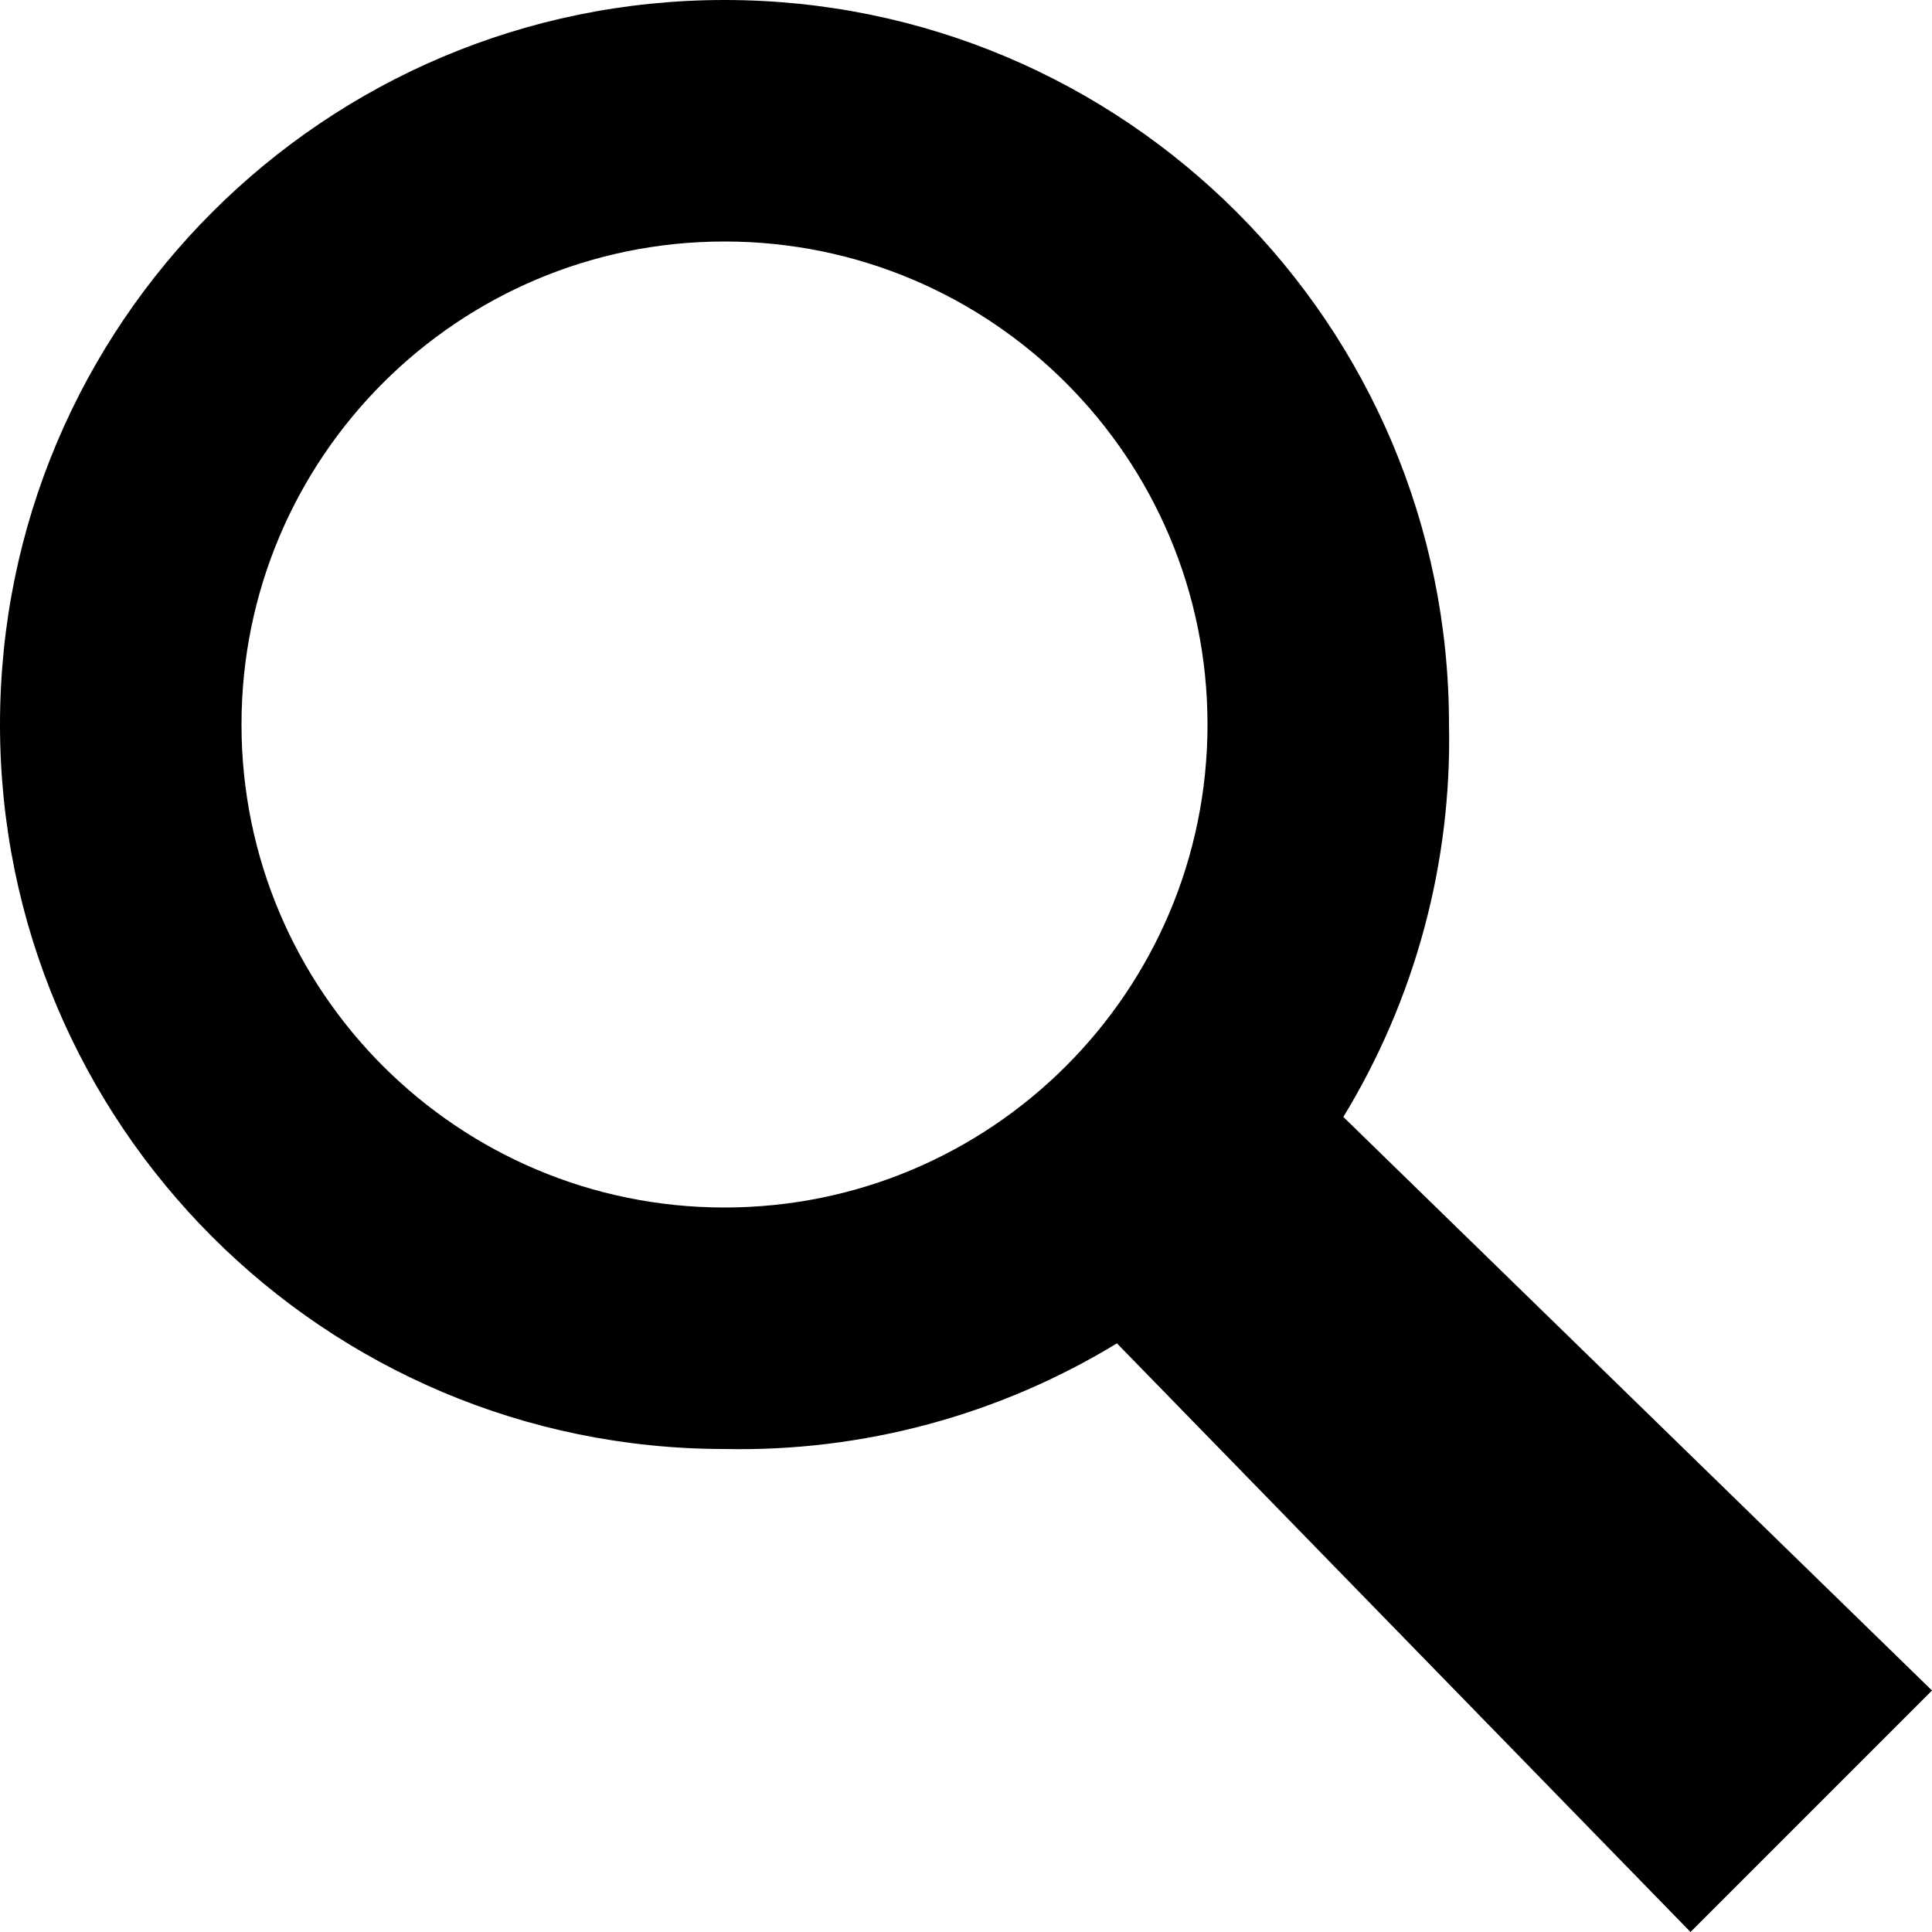
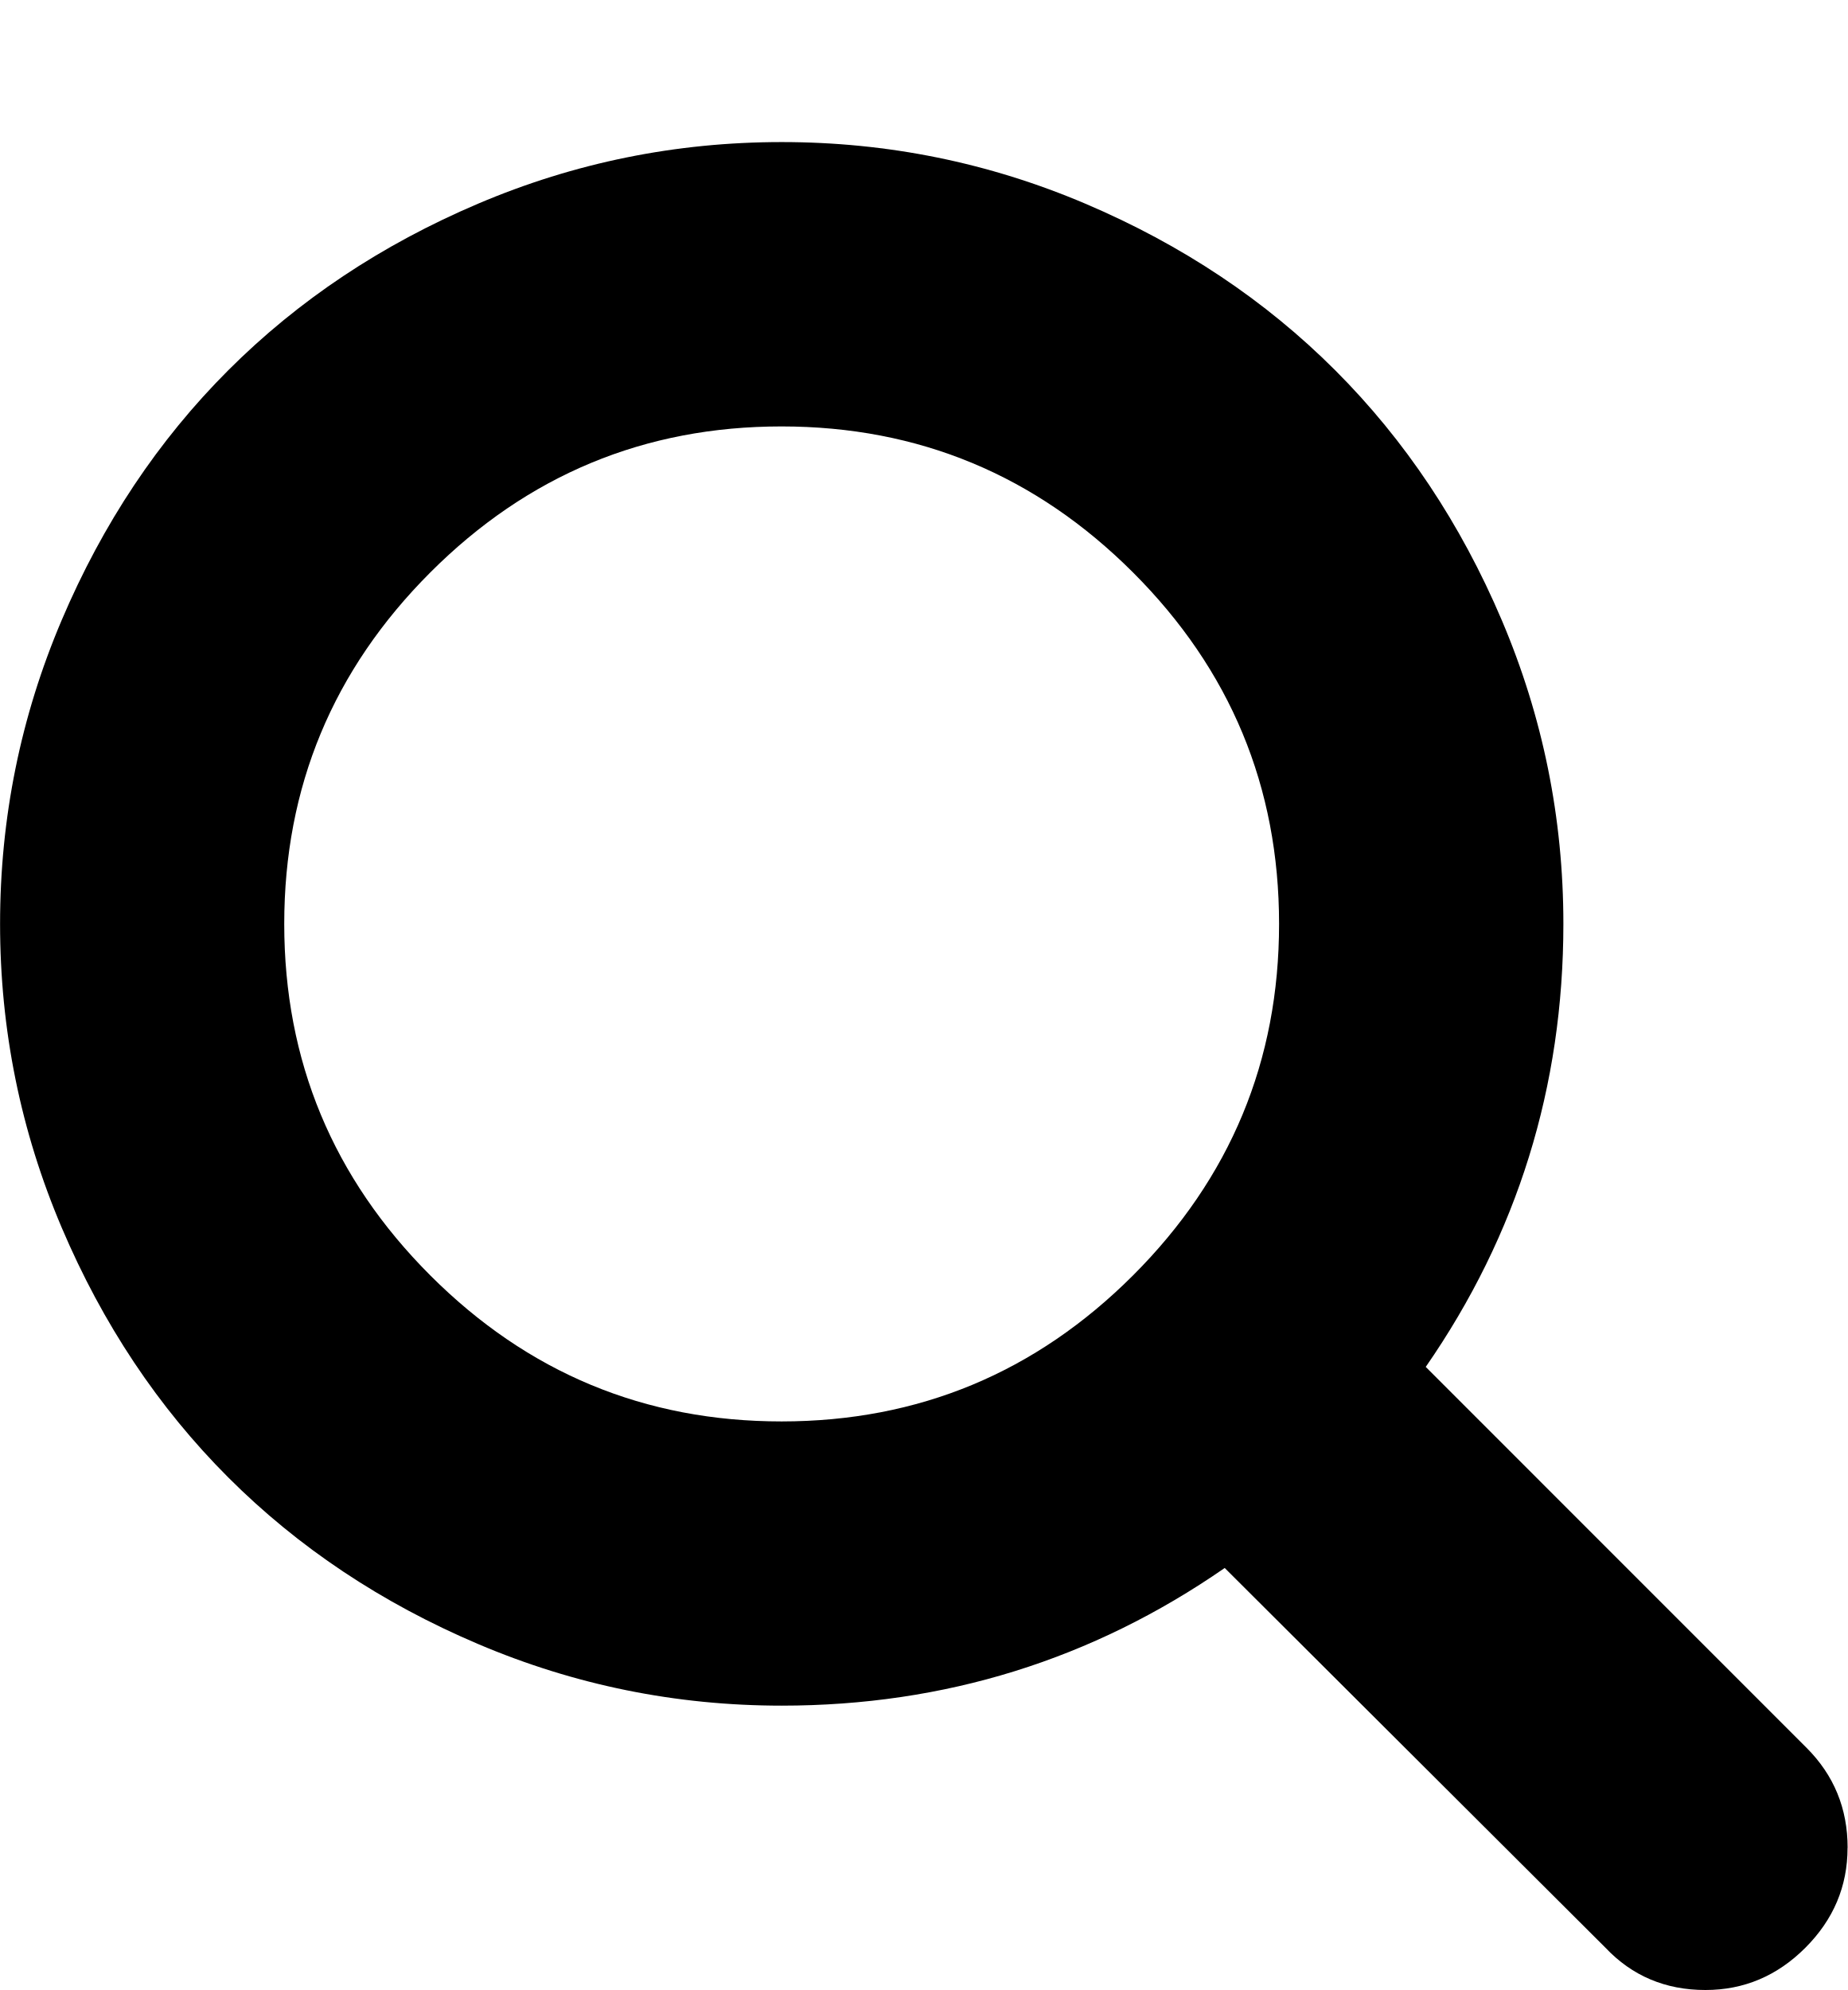
- <svg xmlns="http://www.w3.org/2000/svg" viewBox="0 0 32 32" fill="currentcolor" class="v-icon">
-   <path d="M12 0A12 12 0 0 0 0 12a12 12 0 0 0 12 12 12 12 0 0 0 6.5-1.75L28 32l4-4-9.75-9.5A12 12 0 0 0 24 12 12 12 0 0 0 12 0m0 4a8 8 0 0 1 0 16 8 8 0 0 1 0-16" />
+ <svg xmlns="http://www.w3.org/2000/svg" viewBox="0 0 26 28" class="v-icon">
+   <path d="M18 13q0-2.891-2.055-4.945T11 6 6.055 8.055 4 13t2.055 4.945T11 20t4.945-2.055T18 13zm8 13q0 .812-.594 1.406T24 28q-.844 0-1.406-.594l-5.359-5.344q-2.797 1.937-6.234 1.937-2.234 0-4.273-.867t-3.516-2.344-2.344-3.516-.867-4.273.867-4.273T3.212 5.21t3.516-2.344 4.273-.867 4.273.867T18.79 5.21t2.344 3.516.867 4.273q0 3.437-1.937 6.234l5.359 5.359q.578.578.578 1.406z" />
</svg>
